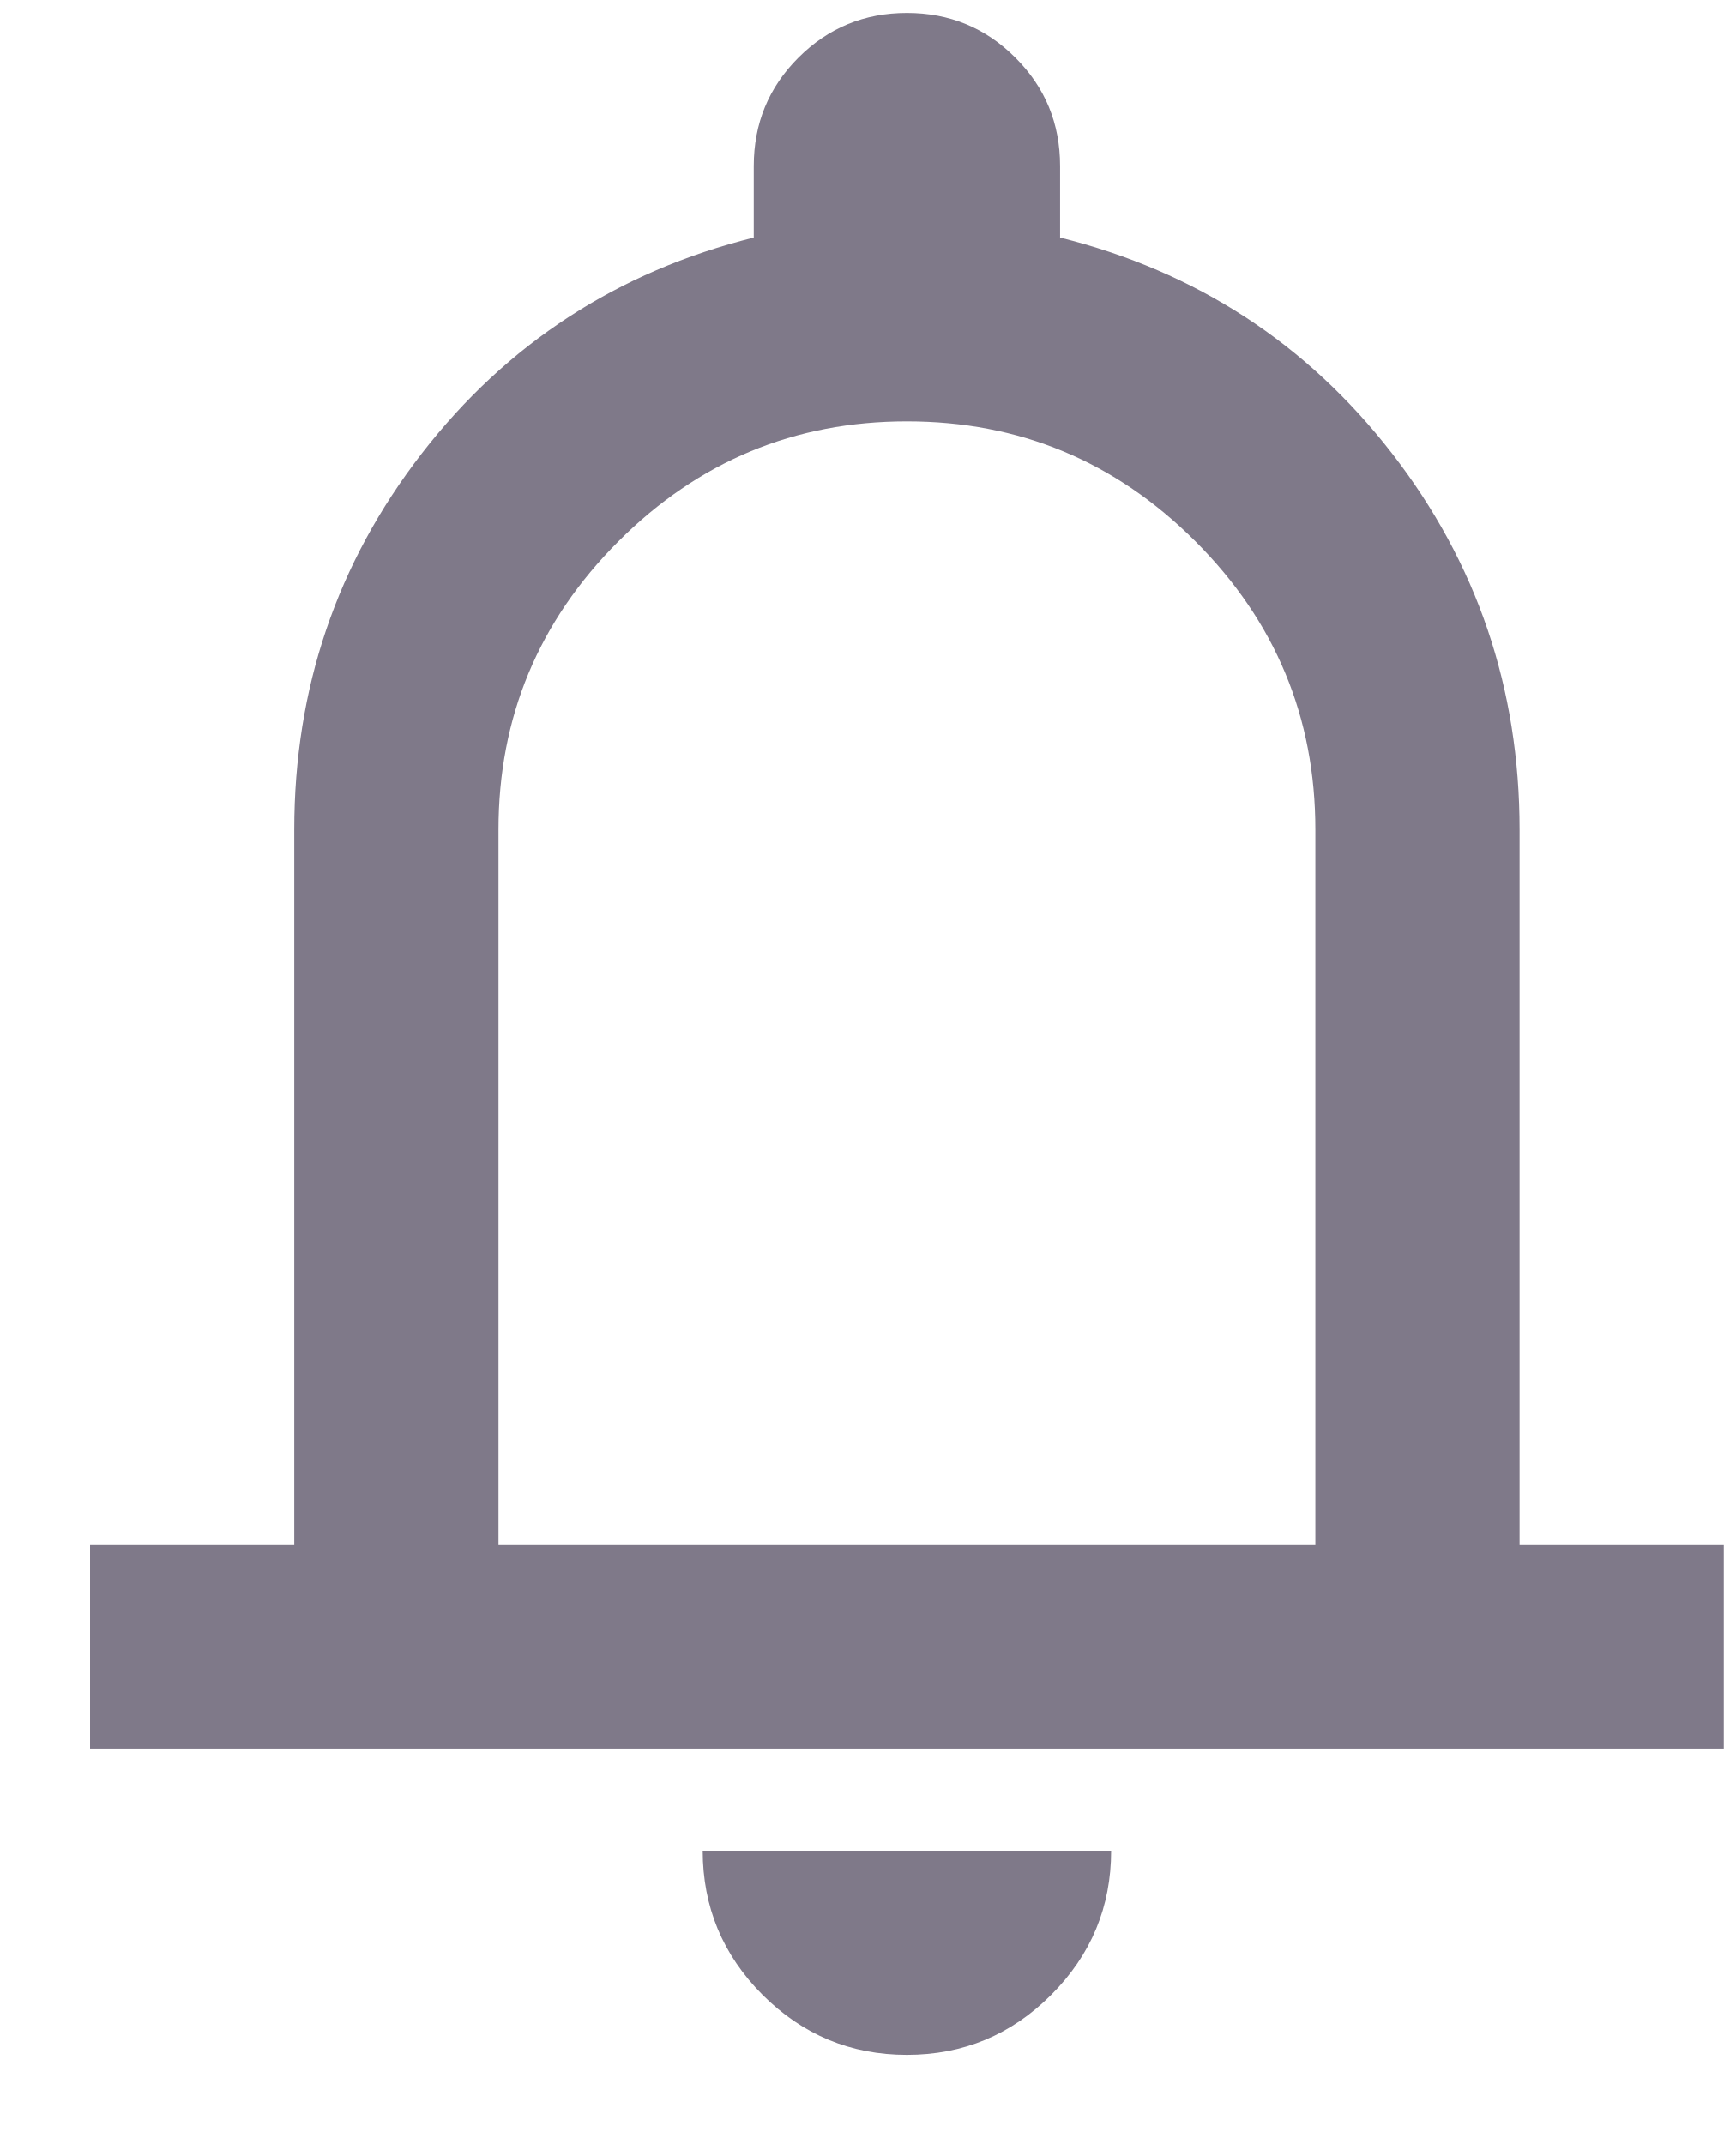
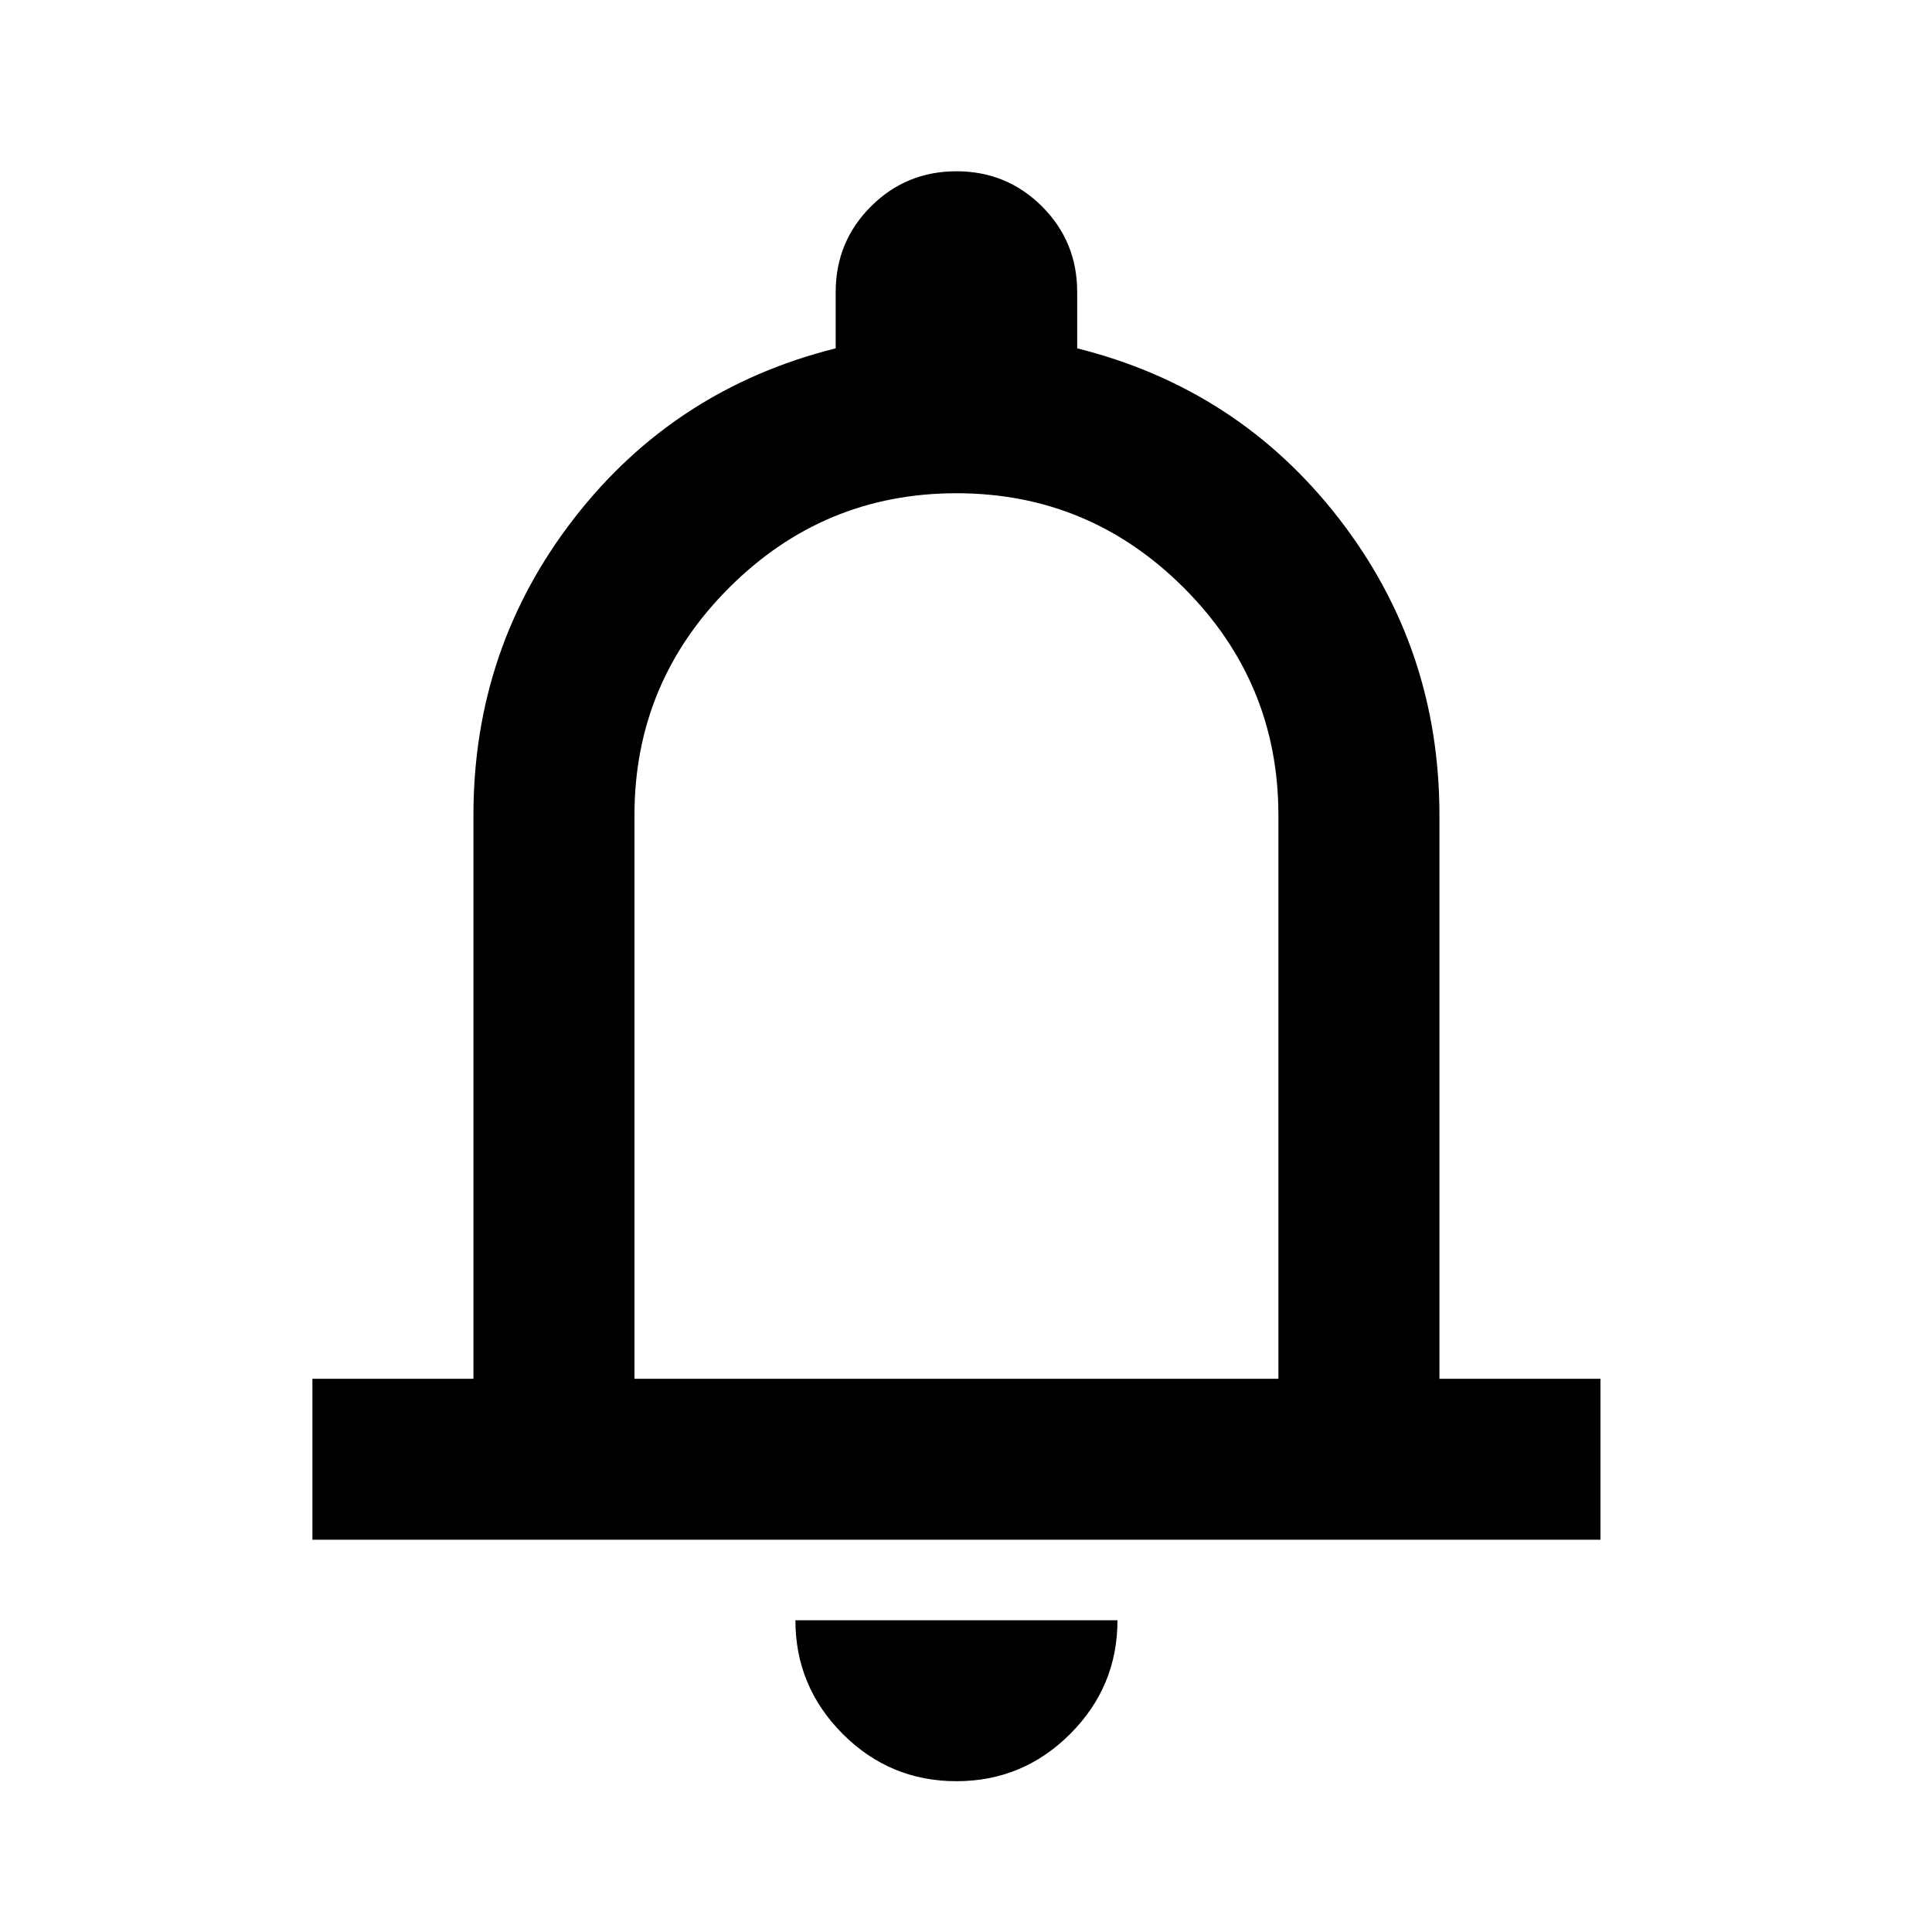
- <svg xmlns="http://www.w3.org/2000/svg" width="17" height="21" viewBox="0 0 17 21" fill="none">
-   <path d="M0.882 17.127V15.127H2.882V8.127C2.882 6.744 3.299 5.515 4.132 4.44C4.965 3.365 6.048 2.66 7.382 2.327V1.627C7.382 1.21 7.528 0.856 7.819 0.565C8.111 0.273 8.465 0.127 8.882 0.127C9.299 0.127 9.653 0.273 9.944 0.565C10.236 0.856 10.382 1.21 10.382 1.627V2.327C11.715 2.66 12.799 3.365 13.632 4.44C14.465 5.515 14.882 6.744 14.882 8.127V15.127H16.882V17.127H0.882ZM8.882 20.127C8.332 20.127 7.861 19.931 7.469 19.54C7.078 19.148 6.882 18.677 6.882 18.127H10.882C10.882 18.677 10.686 19.148 10.294 19.54C9.903 19.931 9.432 20.127 8.882 20.127ZM4.882 15.127H12.882V8.127C12.882 7.027 12.49 6.085 11.707 5.302C10.924 4.519 9.982 4.127 8.882 4.127C7.782 4.127 6.84 4.519 6.057 5.302C5.274 6.085 4.882 7.027 4.882 8.127V15.127Z" fill="#7F7989" />
+ <svg xmlns="http://www.w3.org/2000/svg" width="20" height="20" viewBox="0 0 20 20" fill="none">
+   <path d="M3.234 15.939V14.273H4.901V8.439C4.901 7.286 5.248 6.262 5.943 5.366C6.637 4.471 7.54 3.884 8.651 3.606V3.023C8.651 2.675 8.773 2.38 9.016 2.137C9.259 1.894 9.554 1.773 9.901 1.773C10.248 1.773 10.543 1.894 10.787 2.137C11.03 2.38 11.151 2.675 11.151 3.023V3.606C12.262 3.884 13.165 4.471 13.859 5.366C14.554 6.262 14.901 7.286 14.901 8.439V14.273H16.568V15.939H3.234ZM9.901 18.439C9.443 18.439 9.05 18.276 8.724 17.95C8.398 17.623 8.234 17.231 8.234 16.773H11.568C11.568 17.231 11.405 17.623 11.078 17.95C10.752 18.276 10.359 18.439 9.901 18.439ZM6.568 14.273H13.234V8.439C13.234 7.523 12.908 6.738 12.255 6.085C11.602 5.432 10.818 5.106 9.901 5.106C8.984 5.106 8.2 5.432 7.547 6.085C6.894 6.738 6.568 7.523 6.568 8.439V14.273Z" fill="currentColor" />
</svg>
